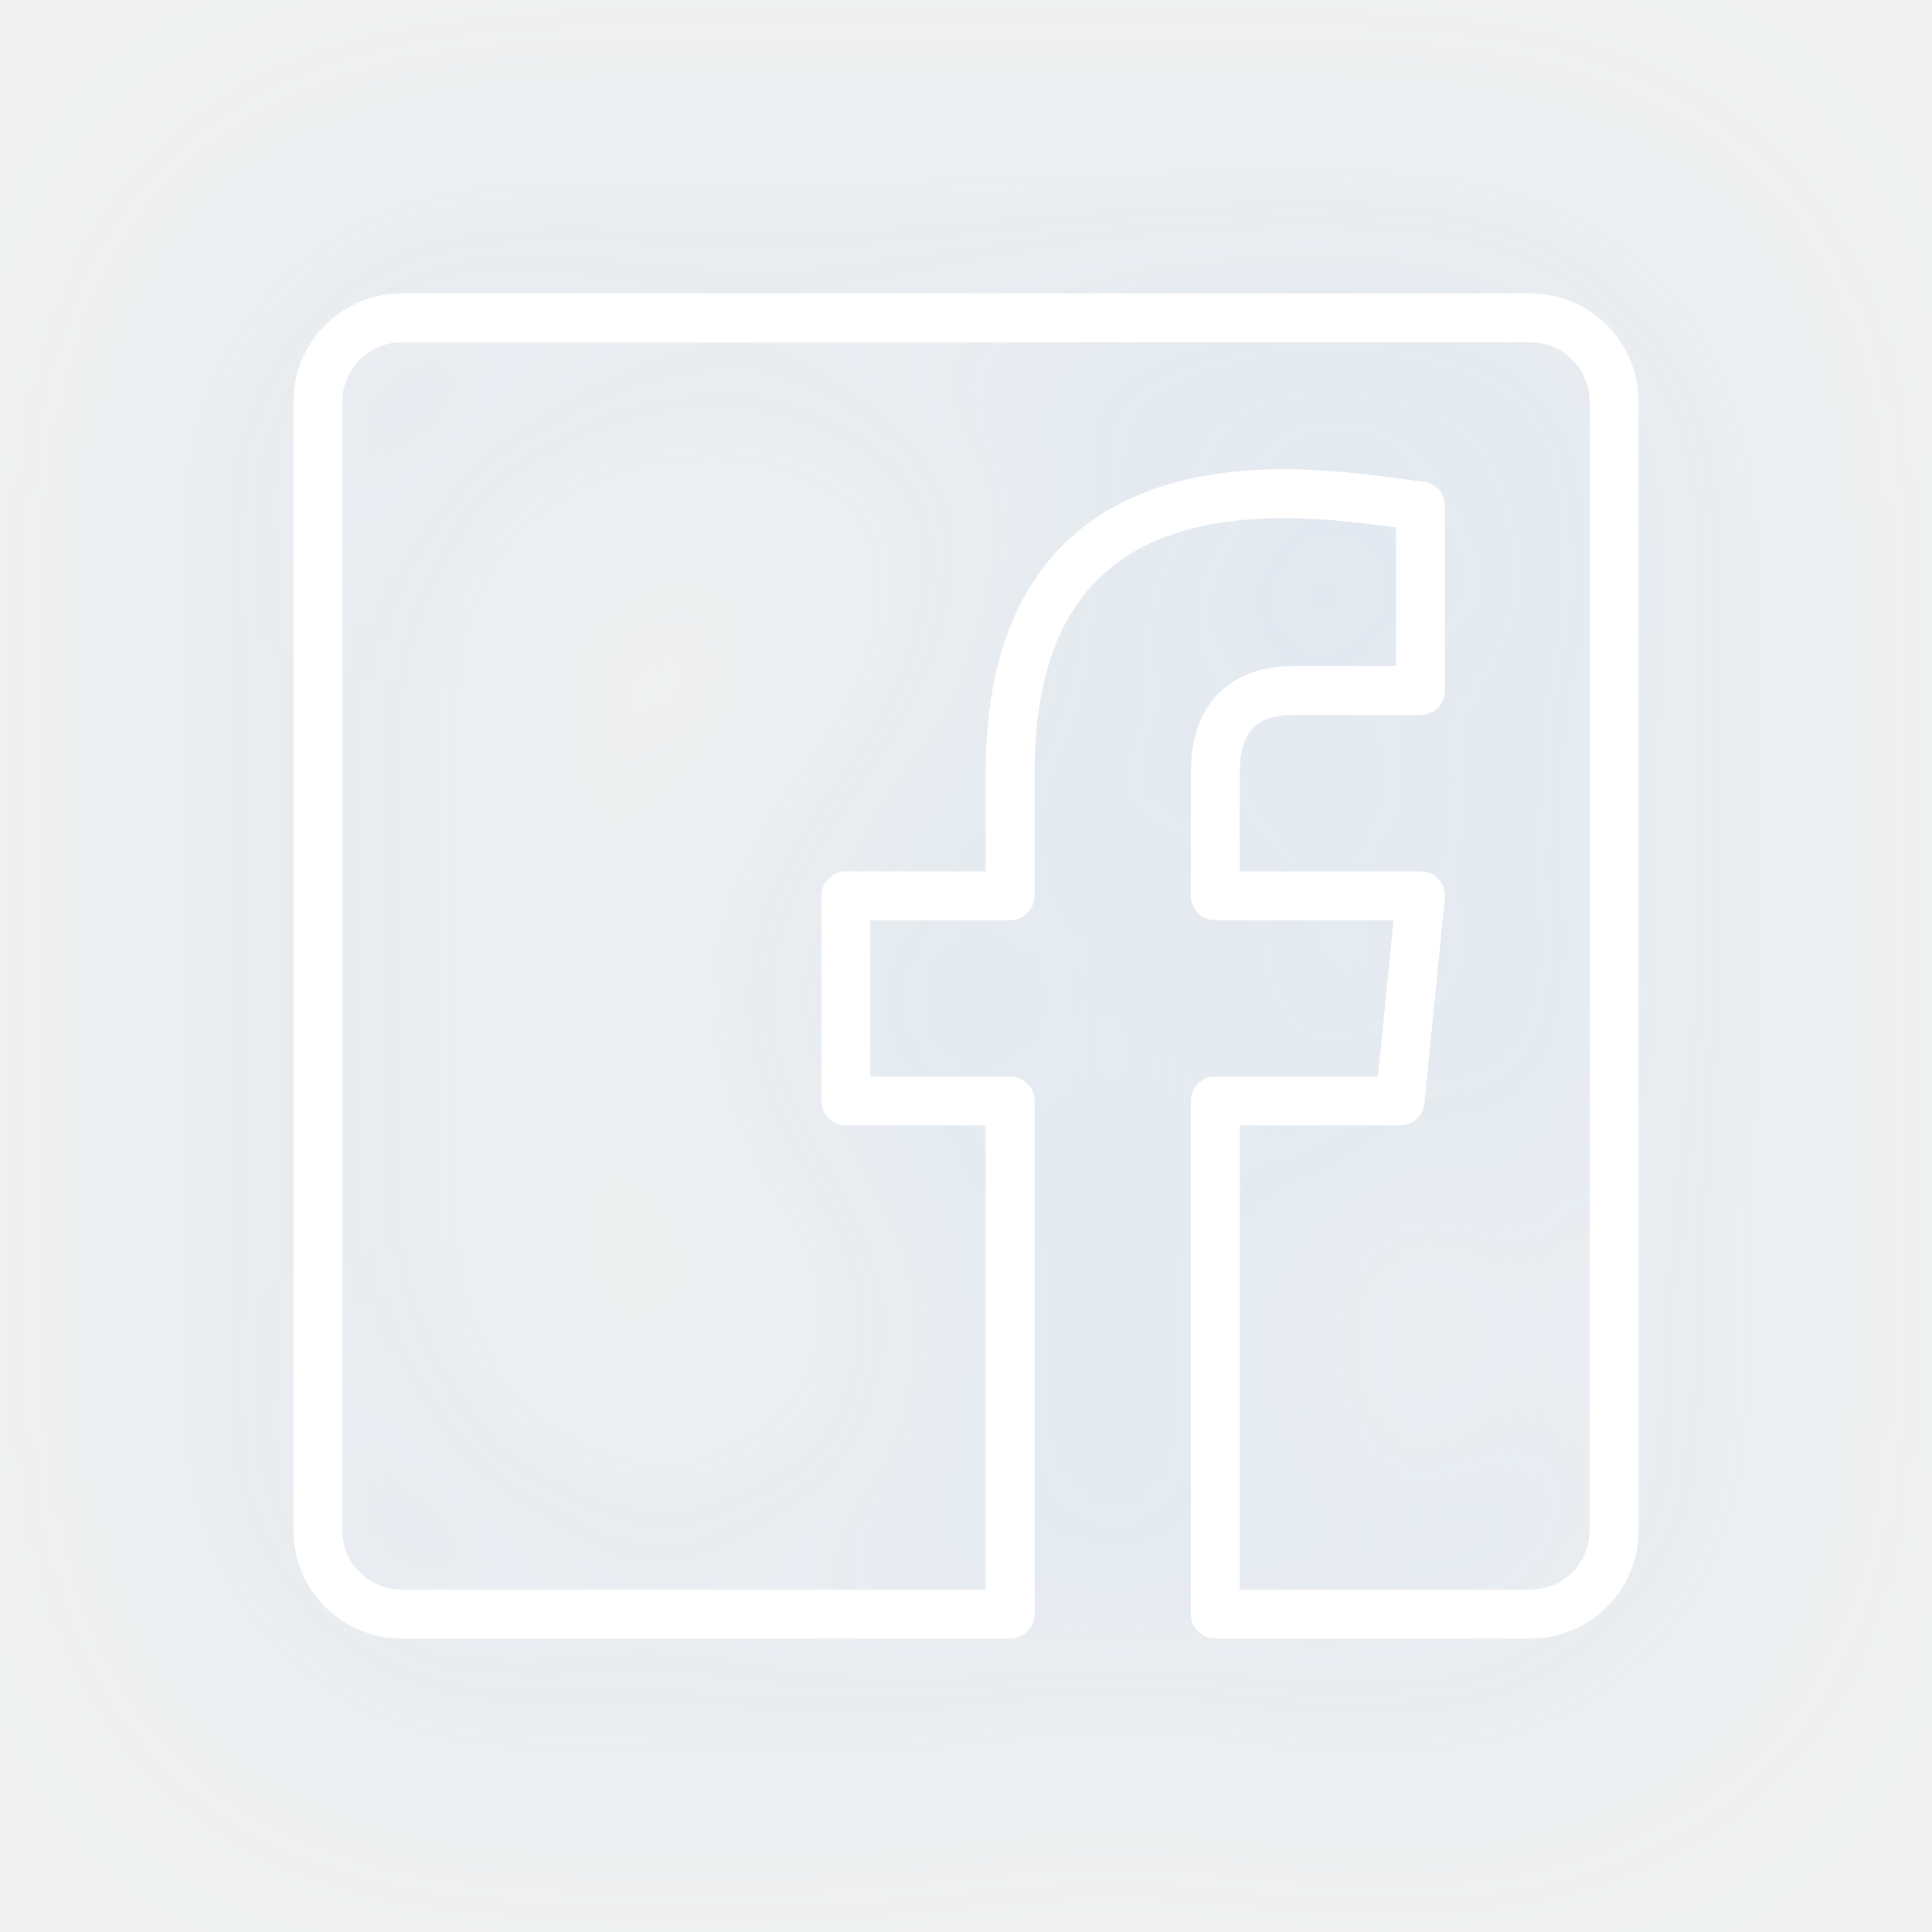
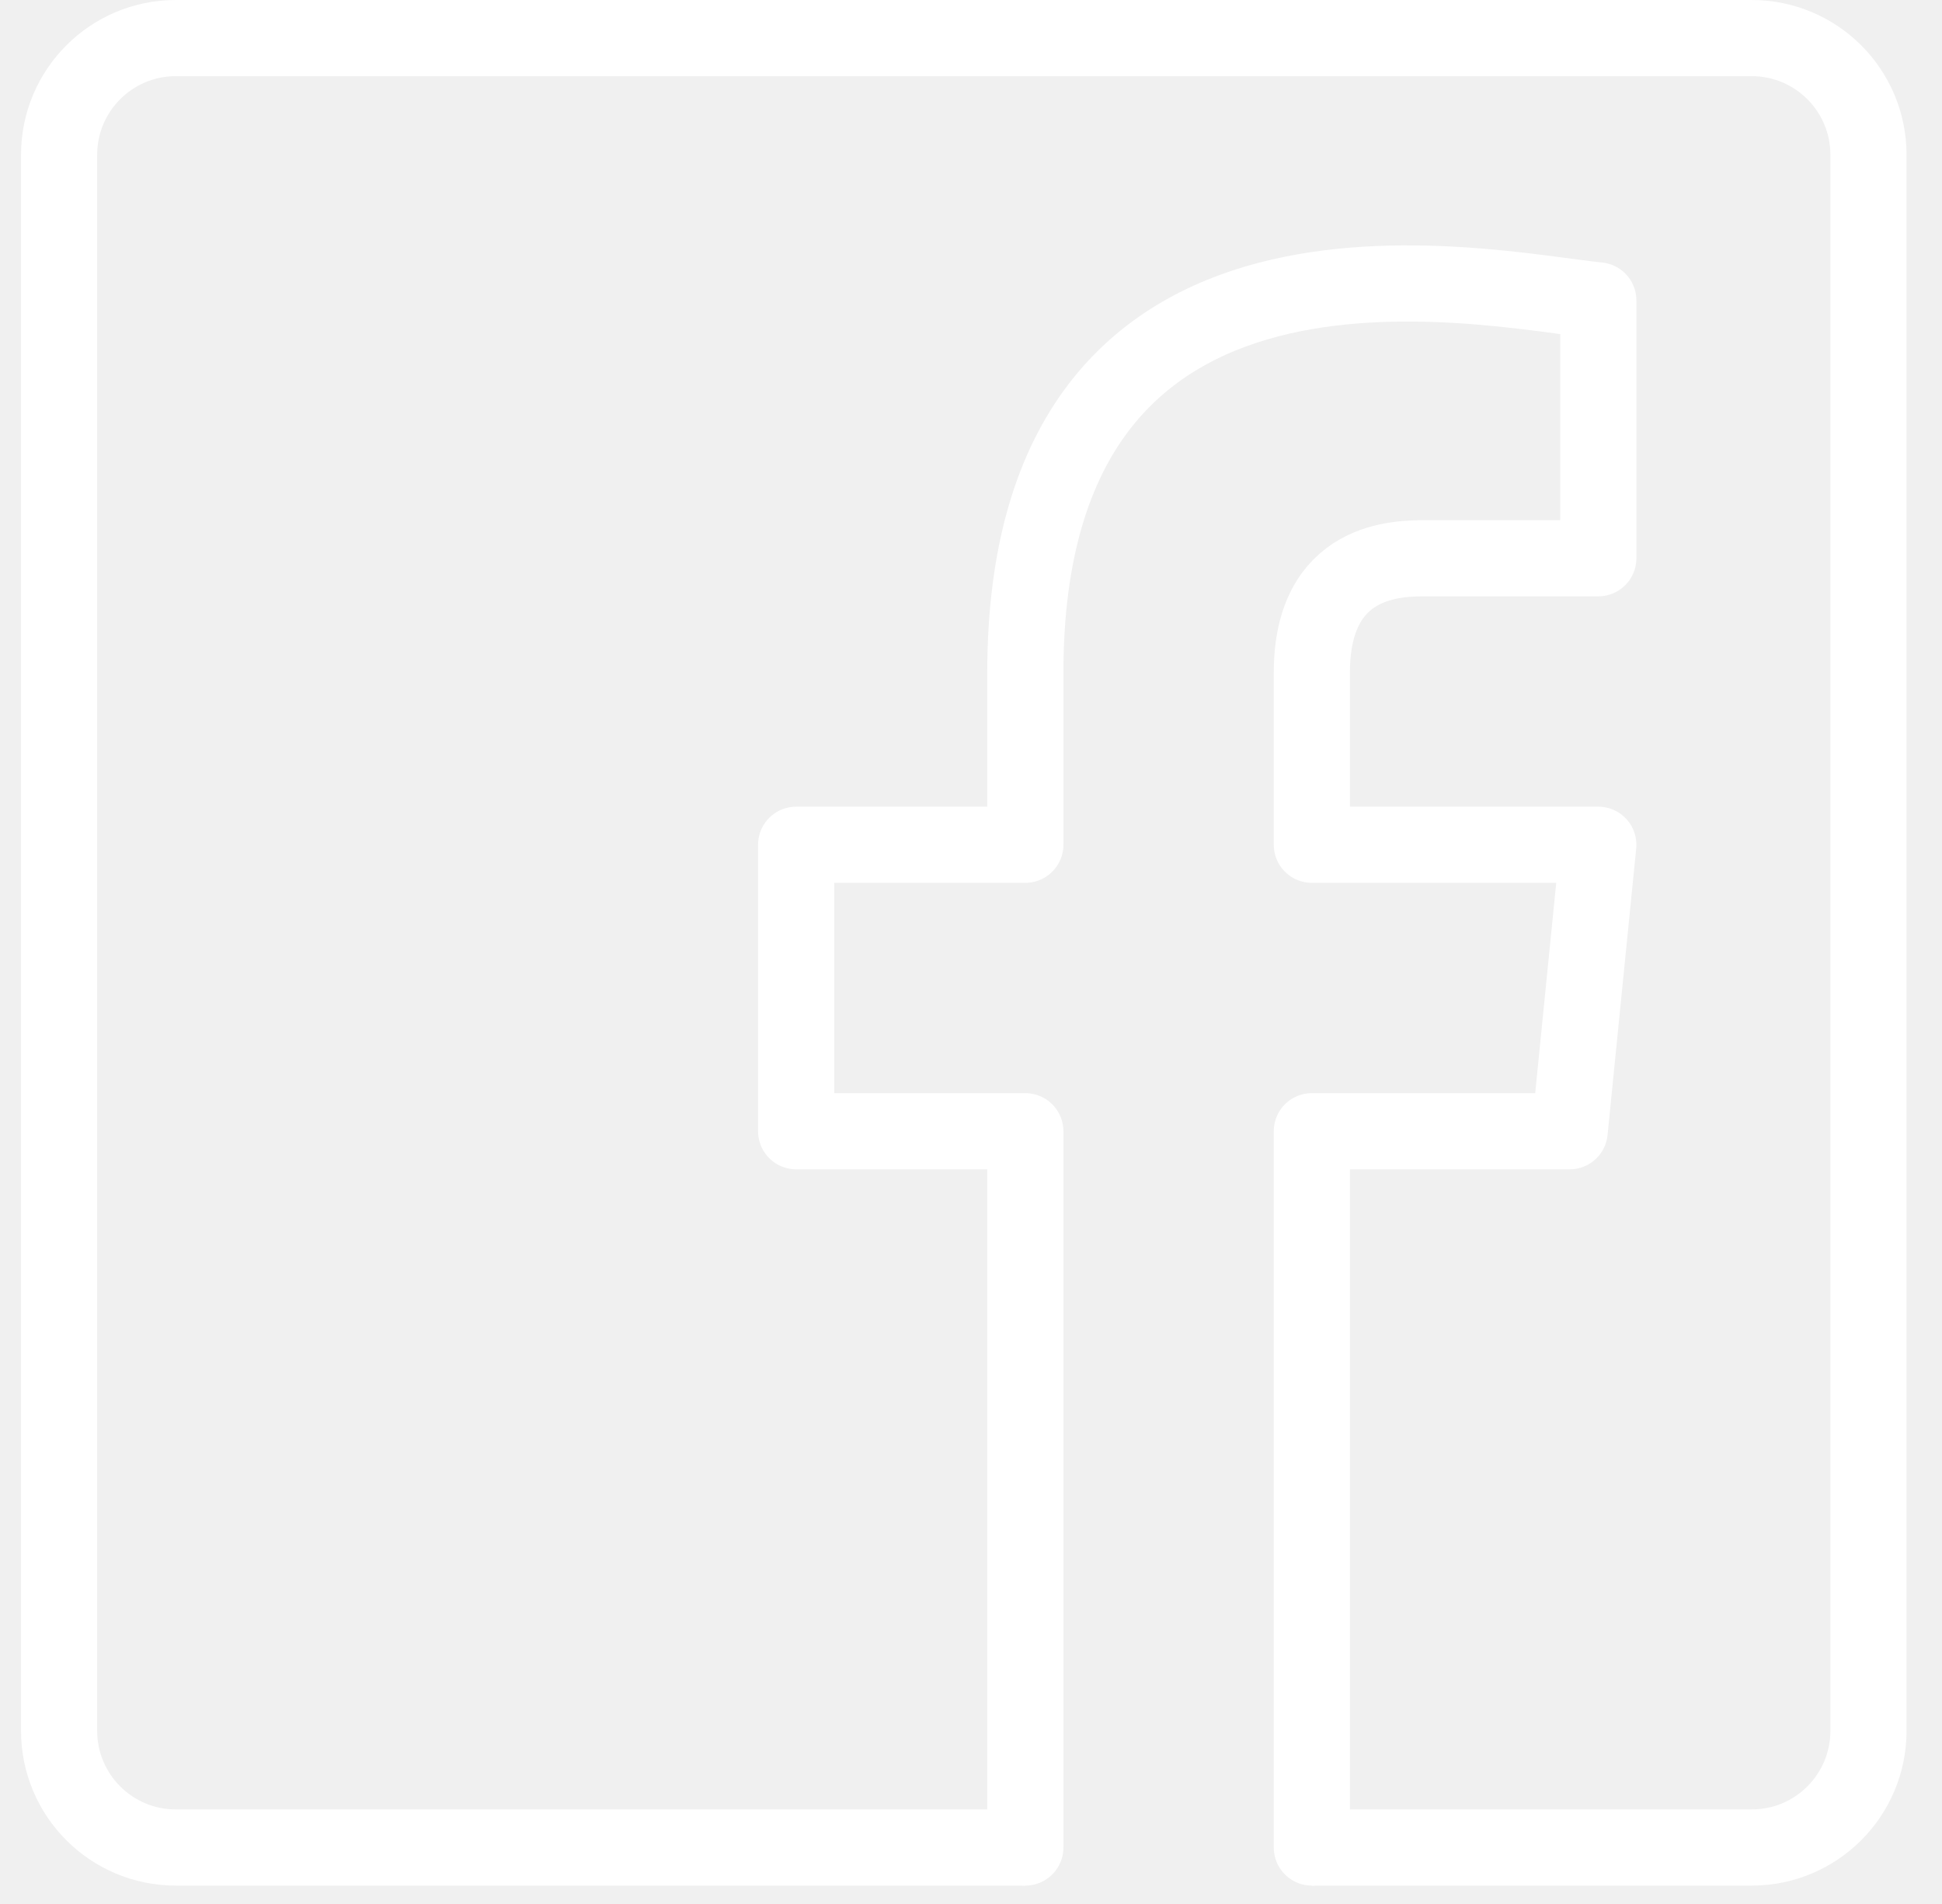
- <svg xmlns="http://www.w3.org/2000/svg" width="79" height="79" viewBox="0 0 79 79" fill="none">
-   <g filter="url(#filter0_d_862_20)">
-     <path d="M49.696 66H62.581C64.469 66 66 64.469 66 62.581V16.419C66 14.531 64.469 13 62.581 13H16.419C14.531 13 13 14.531 13 16.419V62.581C13 64.469 14.531 66 16.419 66H41.304" stroke="white" stroke-width="2" stroke-miterlimit="10" />
-     <path d="M49.695 66V45.02H57.248L58.087 36.628H49.695V31.593C49.695 28.236 52.213 28.236 53.052 28.236C53.891 28.236 58.087 28.236 58.087 28.236V20.684C54.695 20.34 41.303 17.327 41.303 31.593V36.628H34.59V45.02H41.303V66" stroke="white" stroke-width="2" stroke-miterlimit="10" stroke-linecap="round" stroke-linejoin="round" />
-   </g>
-   <defs>
-     <filter id="filter0_d_862_20" x="0" y="0" width="79" height="79" filterUnits="userSpaceOnUse" color-interpolation-filters="sRGB">
-       <feFlood flood-opacity="0" result="BackgroundImageFix" />
-       <feColorMatrix in="SourceAlpha" type="matrix" values="0 0 0 0 0 0 0 0 0 0 0 0 0 0 0 0 0 0 127 0" result="hardAlpha" />
-       <feOffset />
-       <feGaussianBlur stdDeviation="6" />
-       <feColorMatrix type="matrix" values="0 0 0 0 0.663 0 0 0 0 0.804 0 0 0 0 0.937 0 0 0 0.7 0" />
-       <feBlend mode="normal" in2="BackgroundImageFix" result="effect1_dropShadow_862_20" />
-       <feBlend mode="normal" in="SourceGraphic" in2="effect1_dropShadow_862_20" result="shape" />
-     </filter>
-   </defs>
+ <svg xmlns="http://www.w3.org/2000/svg" width="51" height="50" viewBox="0 0 51 50" fill="none">
+   <path d="M34.452 48.517H46.003C47.697 48.517 49.069 47.145 49.069 45.452V4.066C49.069 2.372 47.697 1 46.003 1H4.617C2.924 1 1.552 2.372 1.552 4.066V45.452C1.552 47.145 2.924 48.517 4.617 48.517H26.928" stroke="white" stroke-width="2" stroke-miterlimit="10" />
+   <path d="M34.451 48.517V29.707H41.222L41.974 22.184H34.451V17.67C34.451 14.66 36.708 14.66 37.46 14.66C38.213 14.66 41.974 14.66 41.974 14.66V7.889C38.934 7.581 26.927 4.879 26.927 17.67V22.184H20.908V29.707H26.927V48.517" stroke="white" stroke-width="2" stroke-miterlimit="10" stroke-linecap="round" stroke-linejoin="round" />
</svg>
